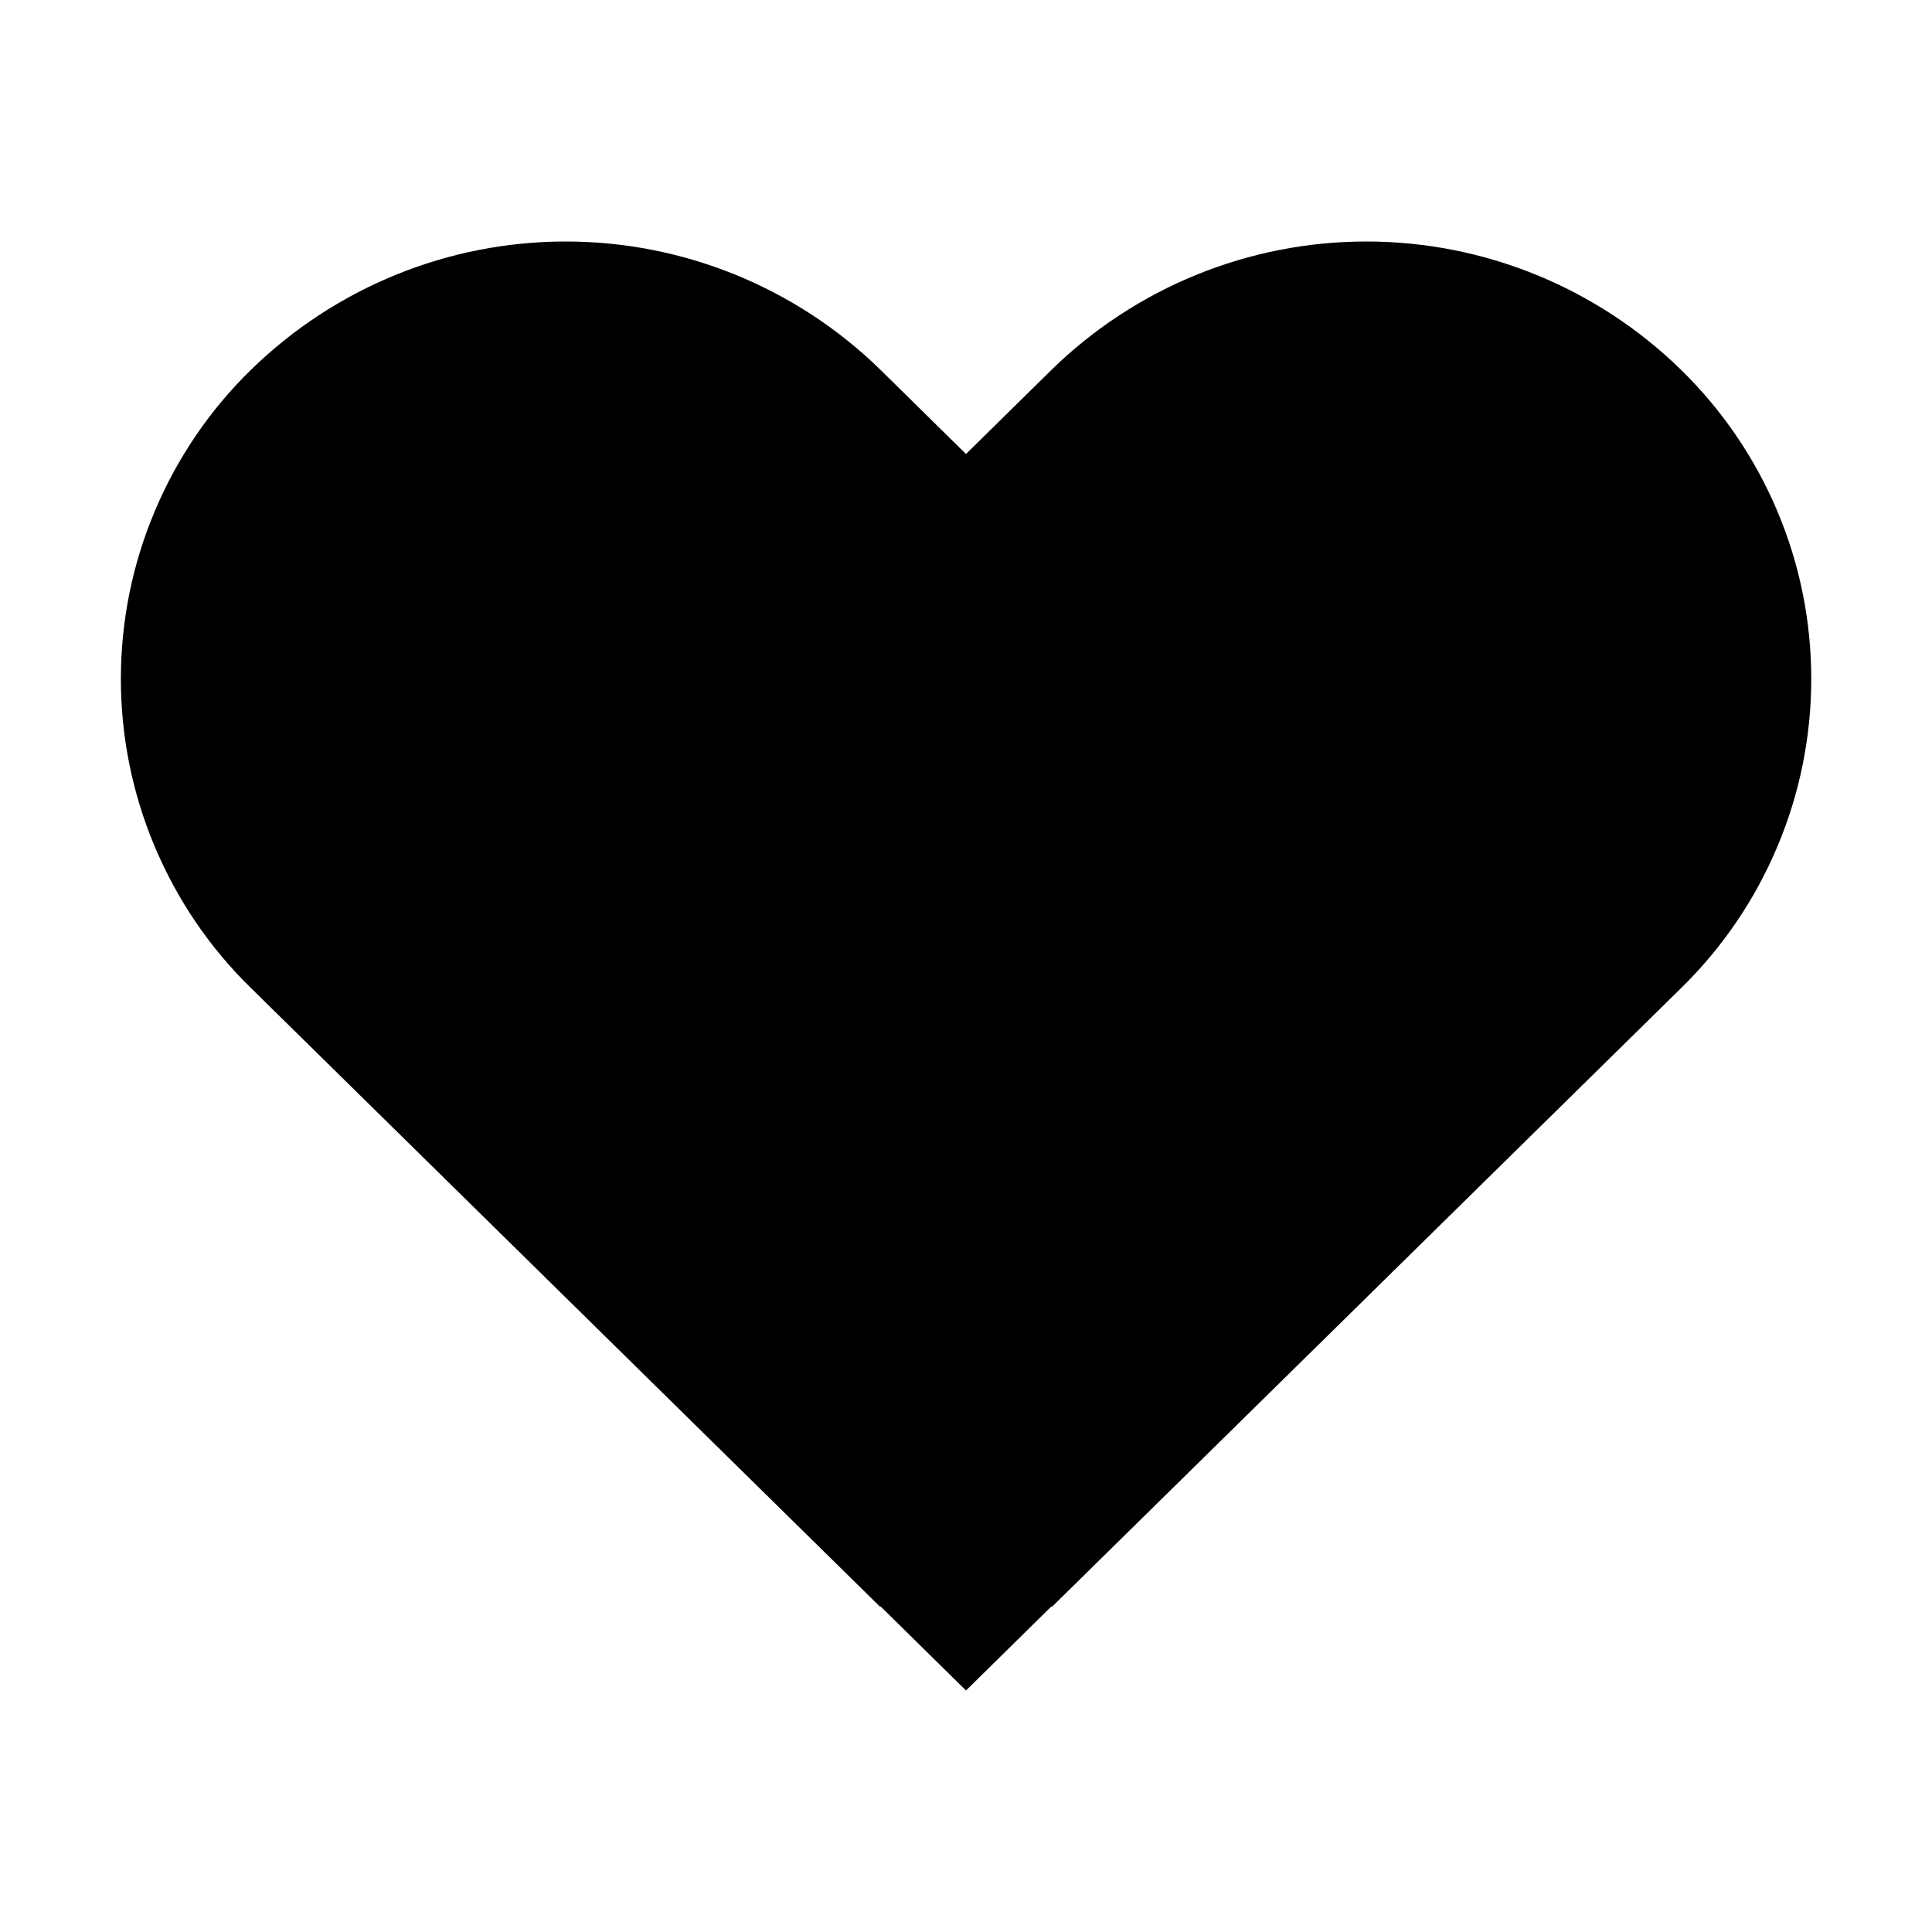
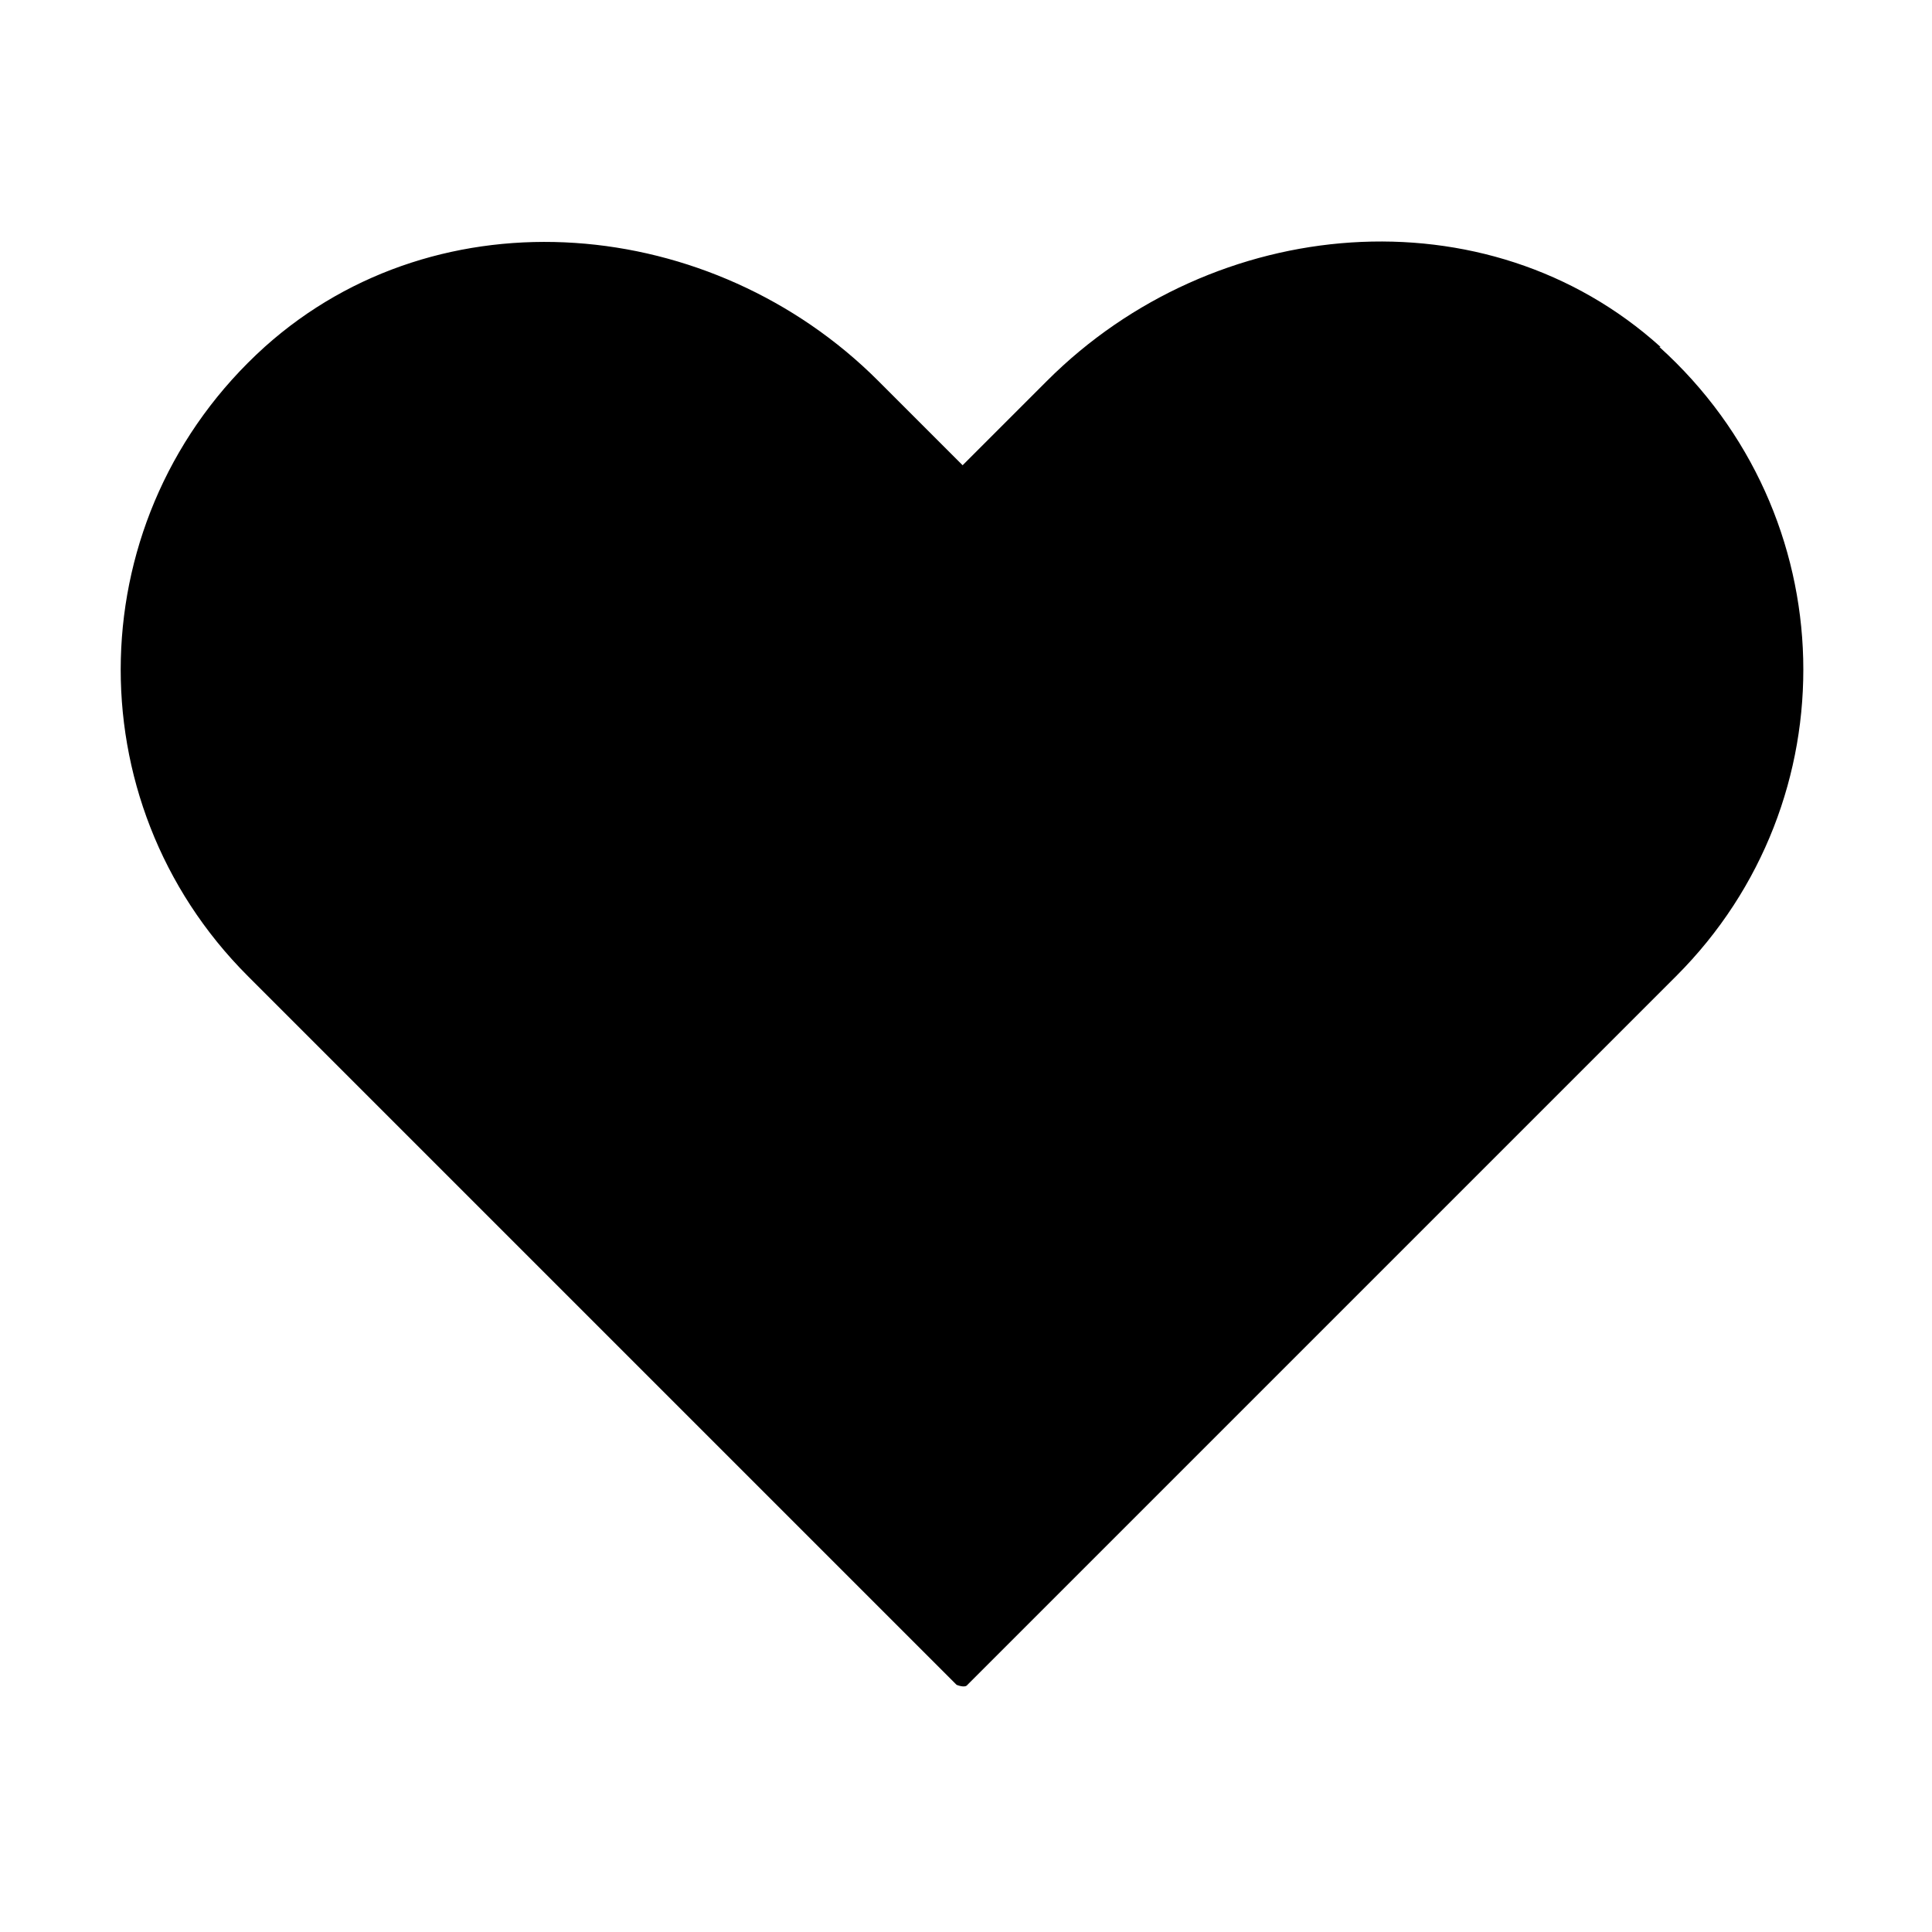
<svg xmlns="http://www.w3.org/2000/svg" viewBox="0 0 16 16">
-   <path class="filled" d="M13.92 3.061C13.223 2.381 12.289 2 11.315 2C10.341 2 9.407 2.381 8.71 3.061L8 3.76L7.29 3.061C6.593 2.381 5.659 2 4.685 2C3.711 2 2.777 2.381 2.08 3.061C1.738 3.394 1.467 3.793 1.282 4.233C1.096 4.673 1.001 5.145 1.001 5.622C1.001 6.1 1.096 6.572 1.282 7.012C1.467 7.452 1.738 7.851 2.08 8.184L7.29 13.308L7.293 13.304L8 14L8.707 13.304L8.711 13.308L13.921 8.184C14.262 7.851 14.534 7.452 14.719 7.012C14.905 6.572 15 6.1 15 5.622C15 5.145 14.905 4.673 14.719 4.233C14.534 3.793 14.261 3.394 13.92 3.061Z" />
+   <path d="M13.752 2.873C12.312 1.573 10.052 1.773 8.672 3.153L7.972 3.853L7.272 3.153C5.902 1.783 3.642 1.573 2.192 2.873C0.652 4.263 0.602 6.633 2.052 8.083L7.922 13.953C7.922 13.953 7.992 13.983 8.012 13.953L13.882 8.083C15.332 6.633 15.282 4.263 13.742 2.873H13.752Z" class="filled stroke-linejoin-round" />
</svg>
